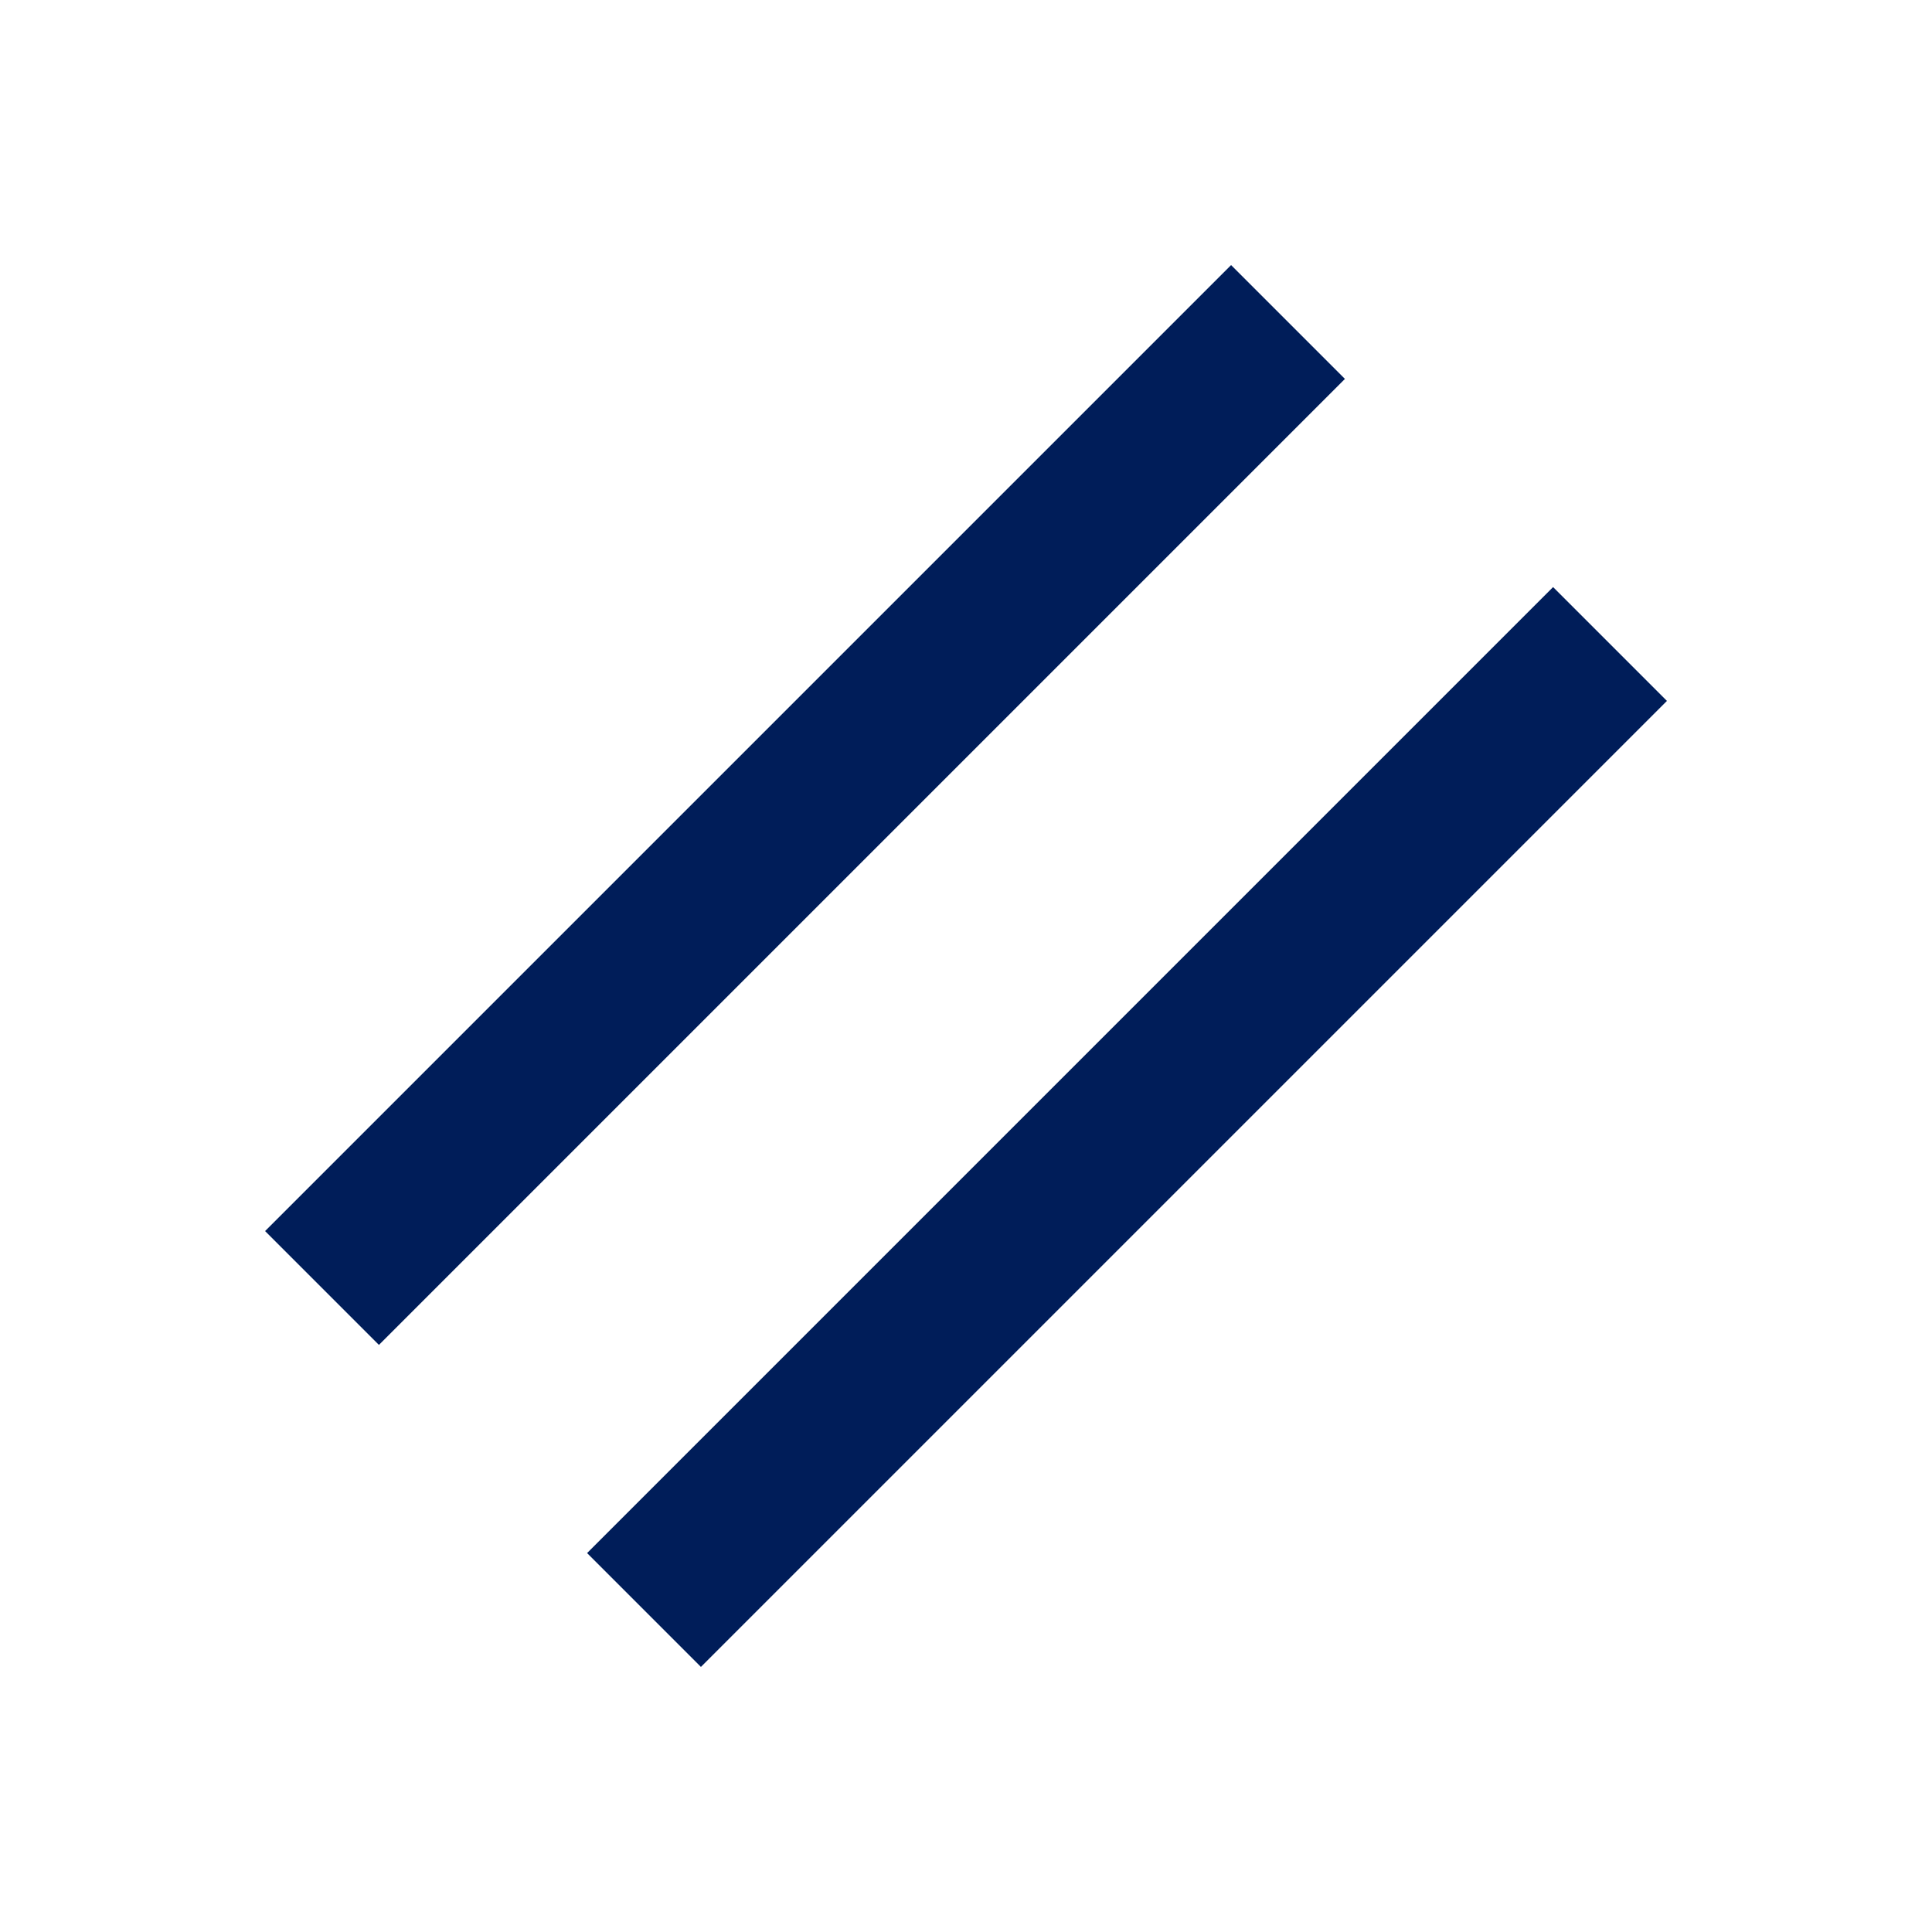
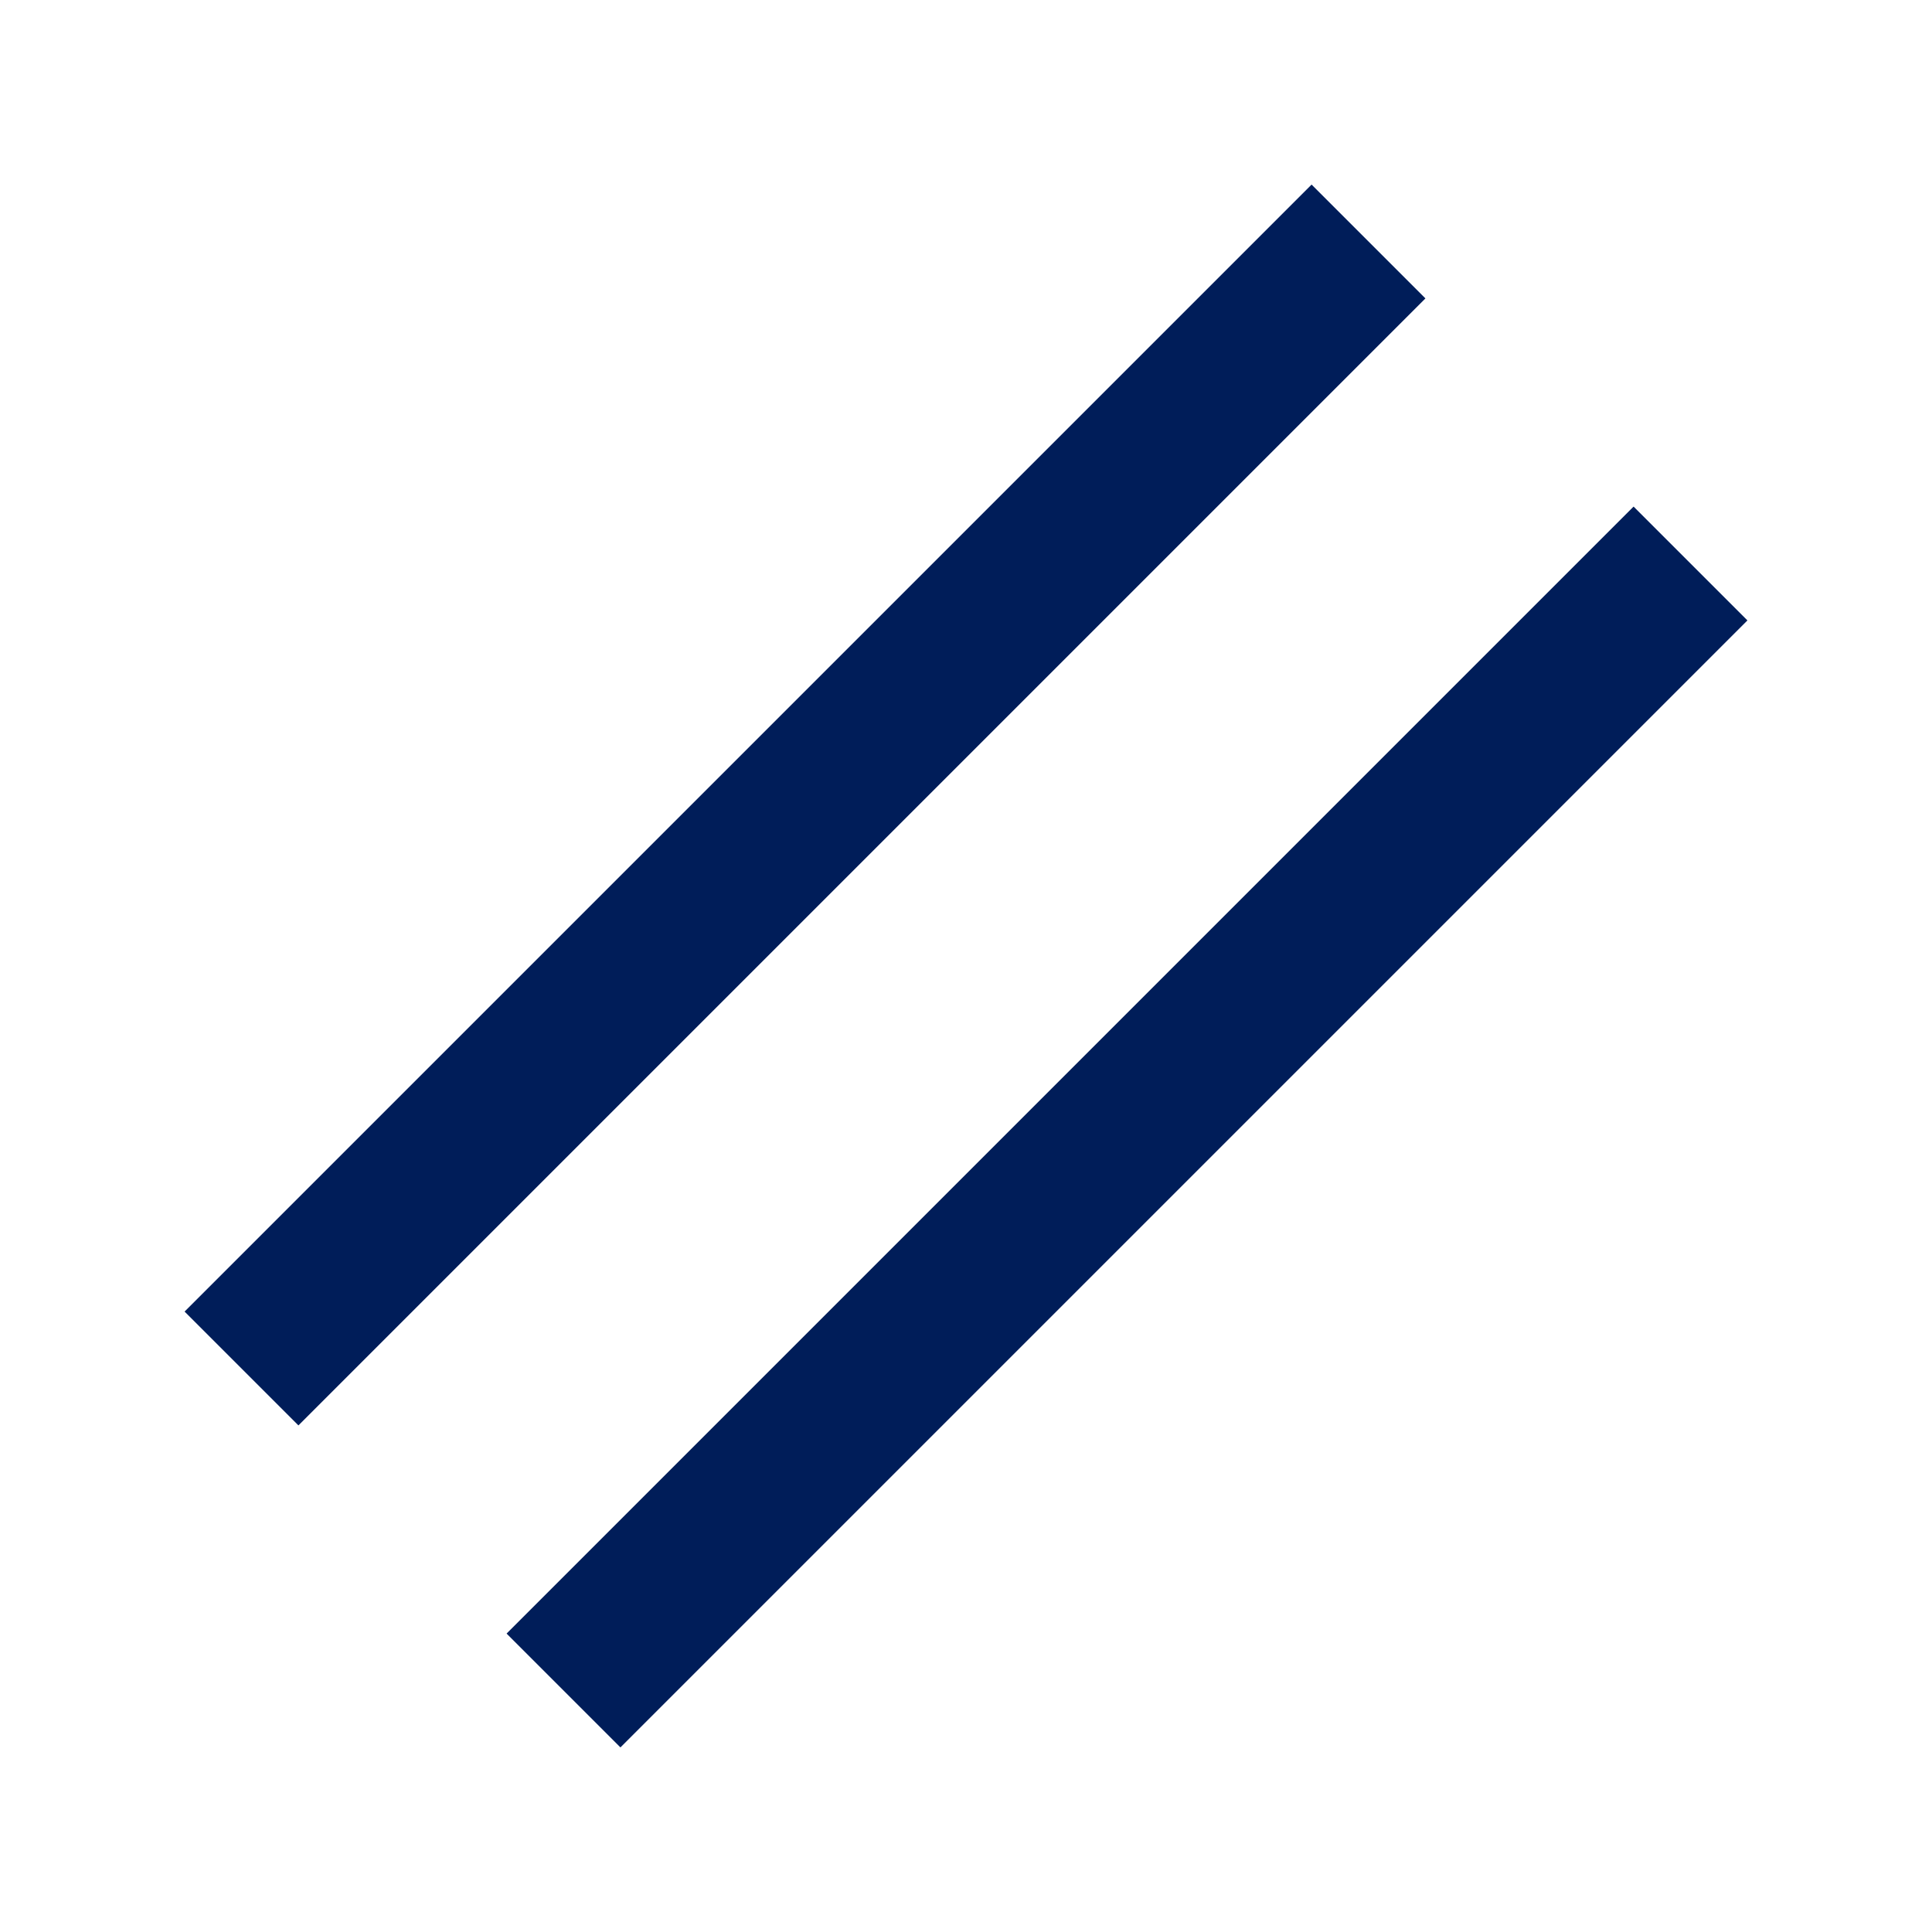
<svg xmlns="http://www.w3.org/2000/svg" width="24" height="24" id="screenshot-b4cc01b9-77b1-8076-8007-8f1d83a3d5ed" viewBox="0 0 24 24" fill="none" version="1.1">
  <g id="shape-b4cc01b9-77b1-8076-8007-8f1d83a3d5ed" rx="0" ry="0">
    <g id="shape-b4cc01b9-77b1-8076-8007-8f1d83a3d5ee" style="opacity: 1;">
      <g class="fills" id="fills-b4cc01b9-77b1-8076-8007-8f1d83a3d5ee">
        <rect rx="0" ry="0" x="0" y="0" transform="matrix(1, 0, 0, 1, 0, 0)" width="24" height="24" />
      </g>
    </g>
    <g id="shape-b4cc01b9-77b1-8076-8007-8f1d83a3d5ef">
      <g class="fills" id="fills-b4cc01b9-77b1-8076-8007-8f1d83a3d5ef">
-         <path d="M8,20L20,8" />
+         <path d="M7,21L21,7" />
      </g>
-       <g id="strokes-f85f7af2-03a0-8084-8007-8ff0735e33da-b4cc01b9-77b1-8076-8007-8f1d83a3d5ef" class="strokes">
+       <g id="strokes-e05082f5-e5f2-8001-8008-204aaaf32f27-b4cc01b9-77b1-8076-8007-8f1d83a3d5ef" class="strokes">
        <g class="stroke-shape">
-           <path d="M8,20L20,8" style="fill: none; stroke-width: 2; stroke: rgb(0, 29, 89); stroke-opacity: 1;" />
+           <path d="M7,21L21,7" style="fill: none; stroke-width: 2; stroke: rgb(0, 29, 89); stroke-opacity: 1;" />
        </g>
      </g>
    </g>
    <g id="shape-b4cc01b9-77b1-8076-8007-8f229257a348">
      <g class="fills" id="fills-b4cc01b9-77b1-8076-8007-8f229257a348">
-         <path d="M4,16L16,4" />
+         <path d="M3,17L17,3" />
      </g>
-       <g id="strokes-f85f7af2-03a0-8084-8007-8ff0735ee6b5-b4cc01b9-77b1-8076-8007-8f229257a348" class="strokes">
+       <g id="strokes-e05082f5-e5f2-8001-8008-204aaaf3f25d-b4cc01b9-77b1-8076-8007-8f229257a348" class="strokes">
        <g class="stroke-shape">
-           <path d="M4,16L16,4" style="fill: none; stroke-width: 2; stroke: rgb(0, 29, 89); stroke-opacity: 1;" />
+           <path d="M3,17L17,3" style="fill: none; stroke-width: 2; stroke: rgb(0, 29, 89); stroke-opacity: 1;" />
        </g>
      </g>
    </g>
  </g>
</svg>
